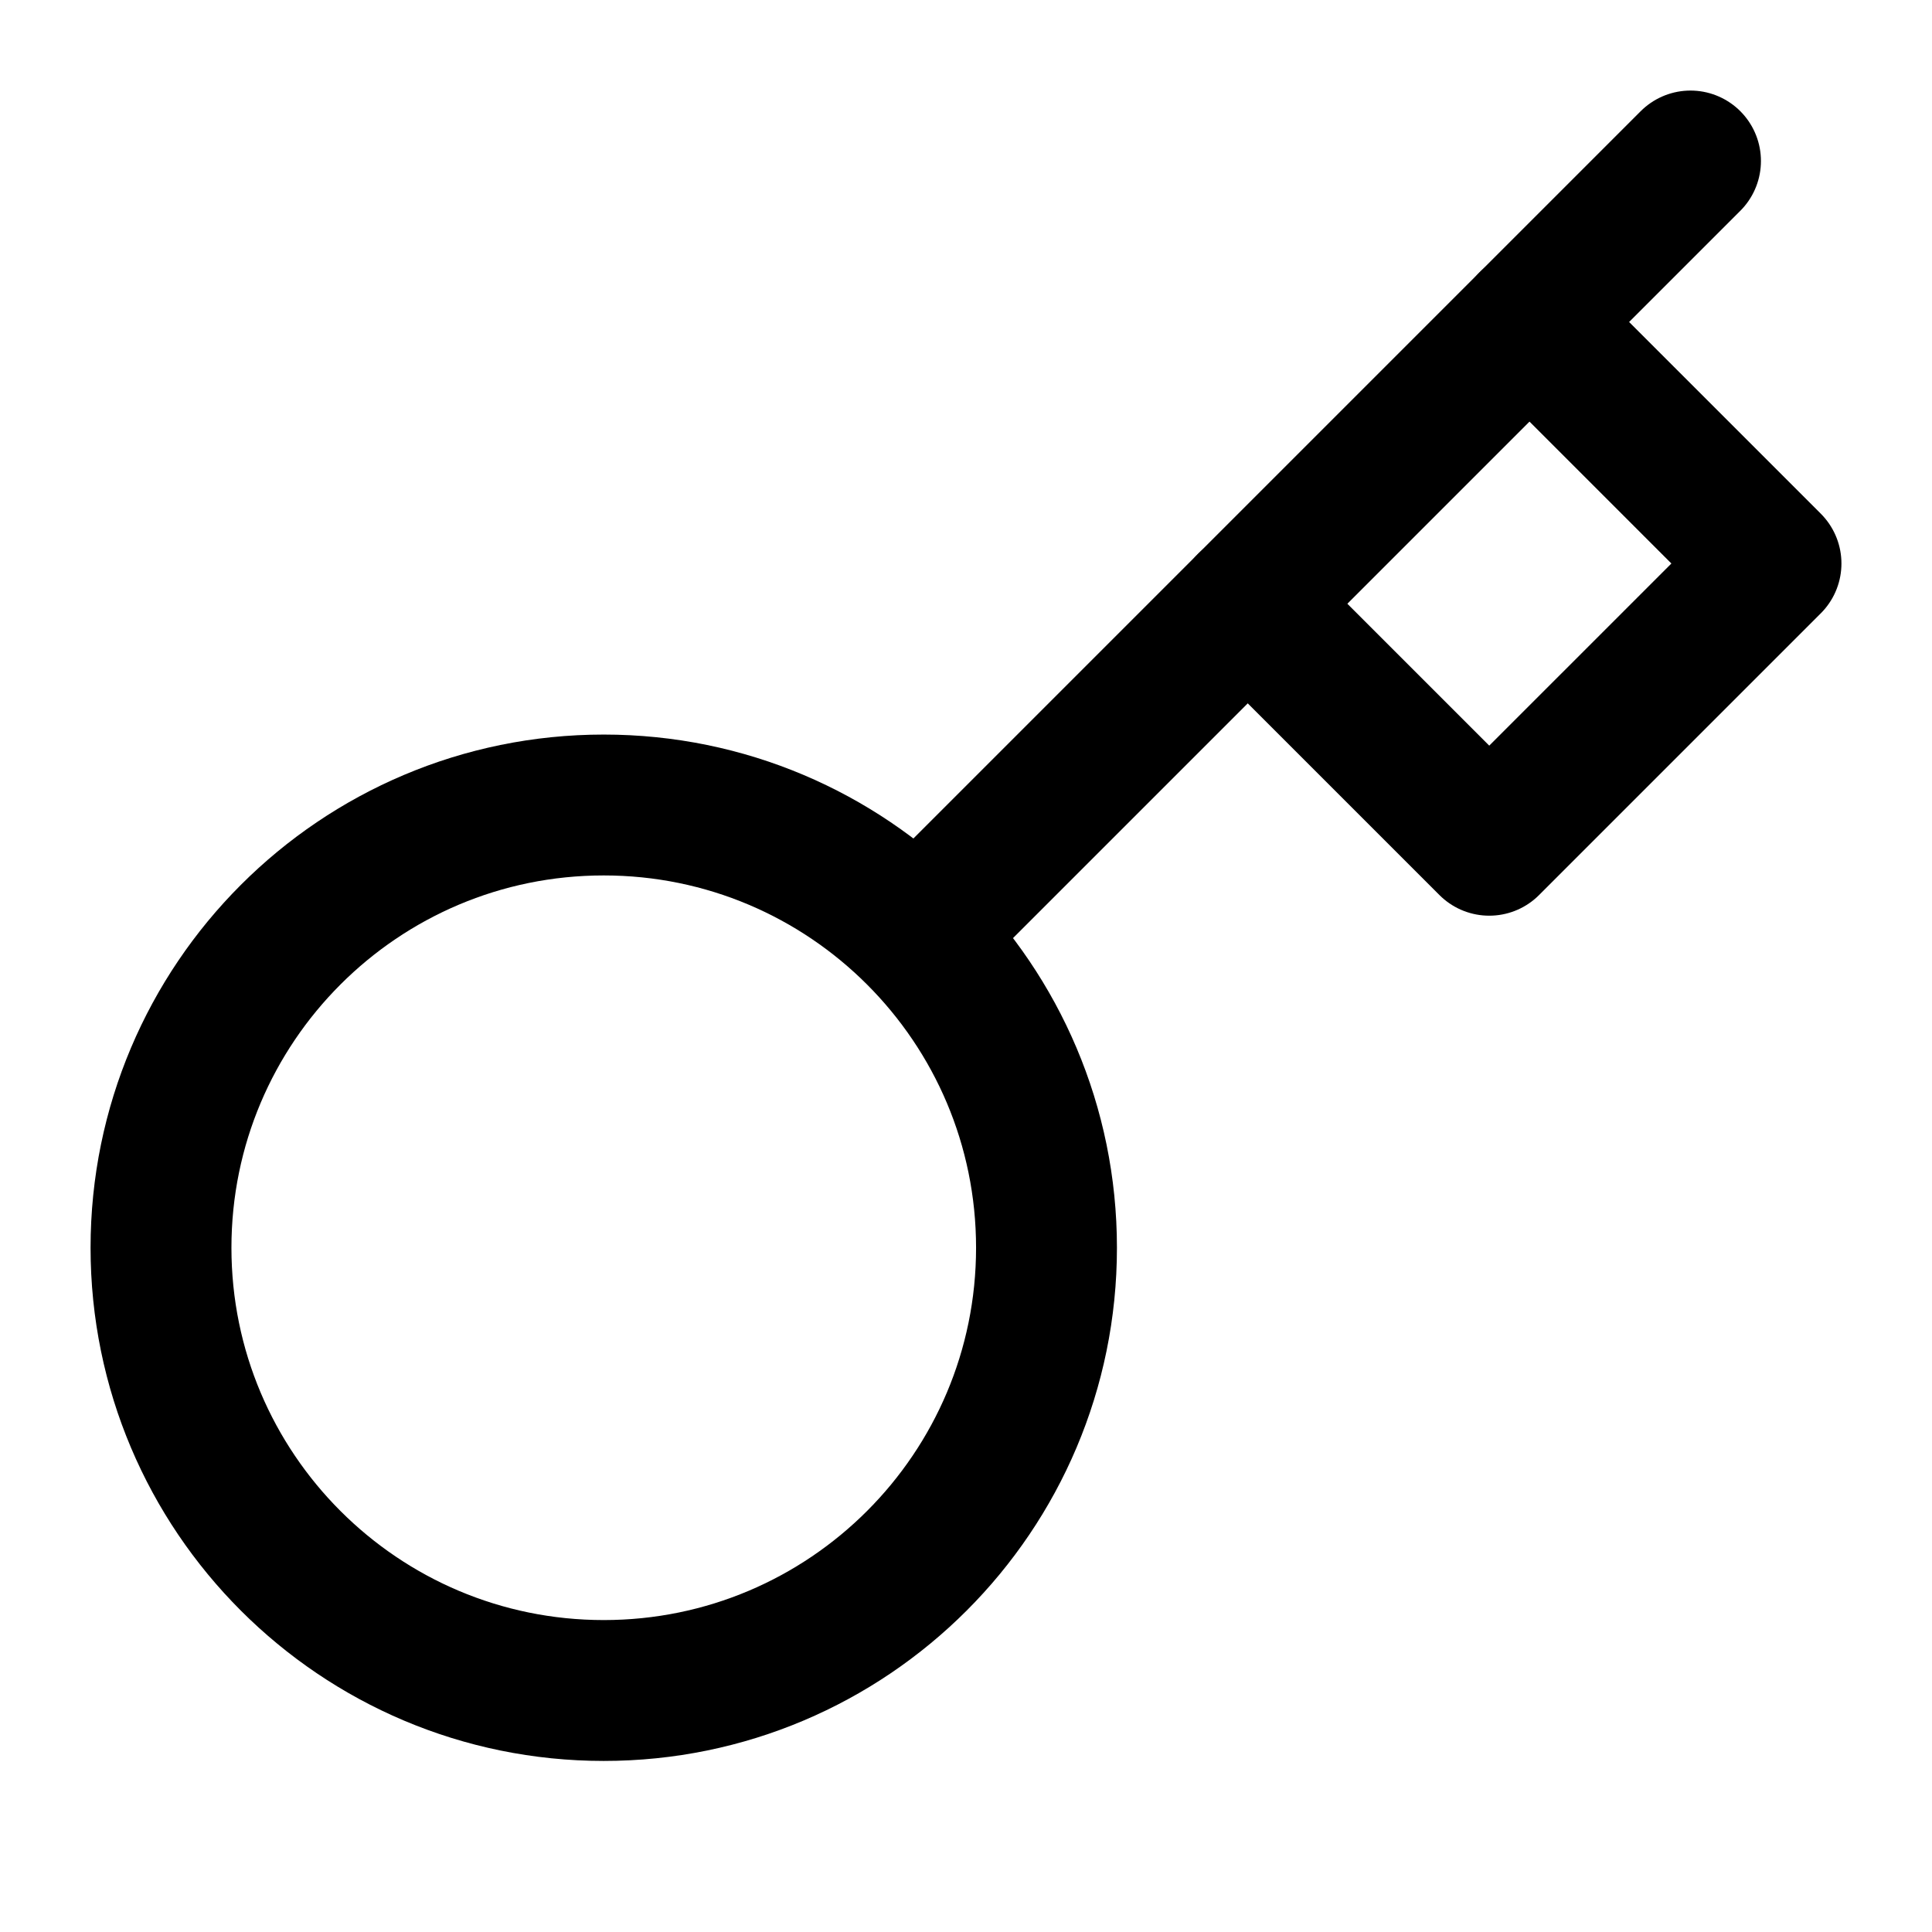
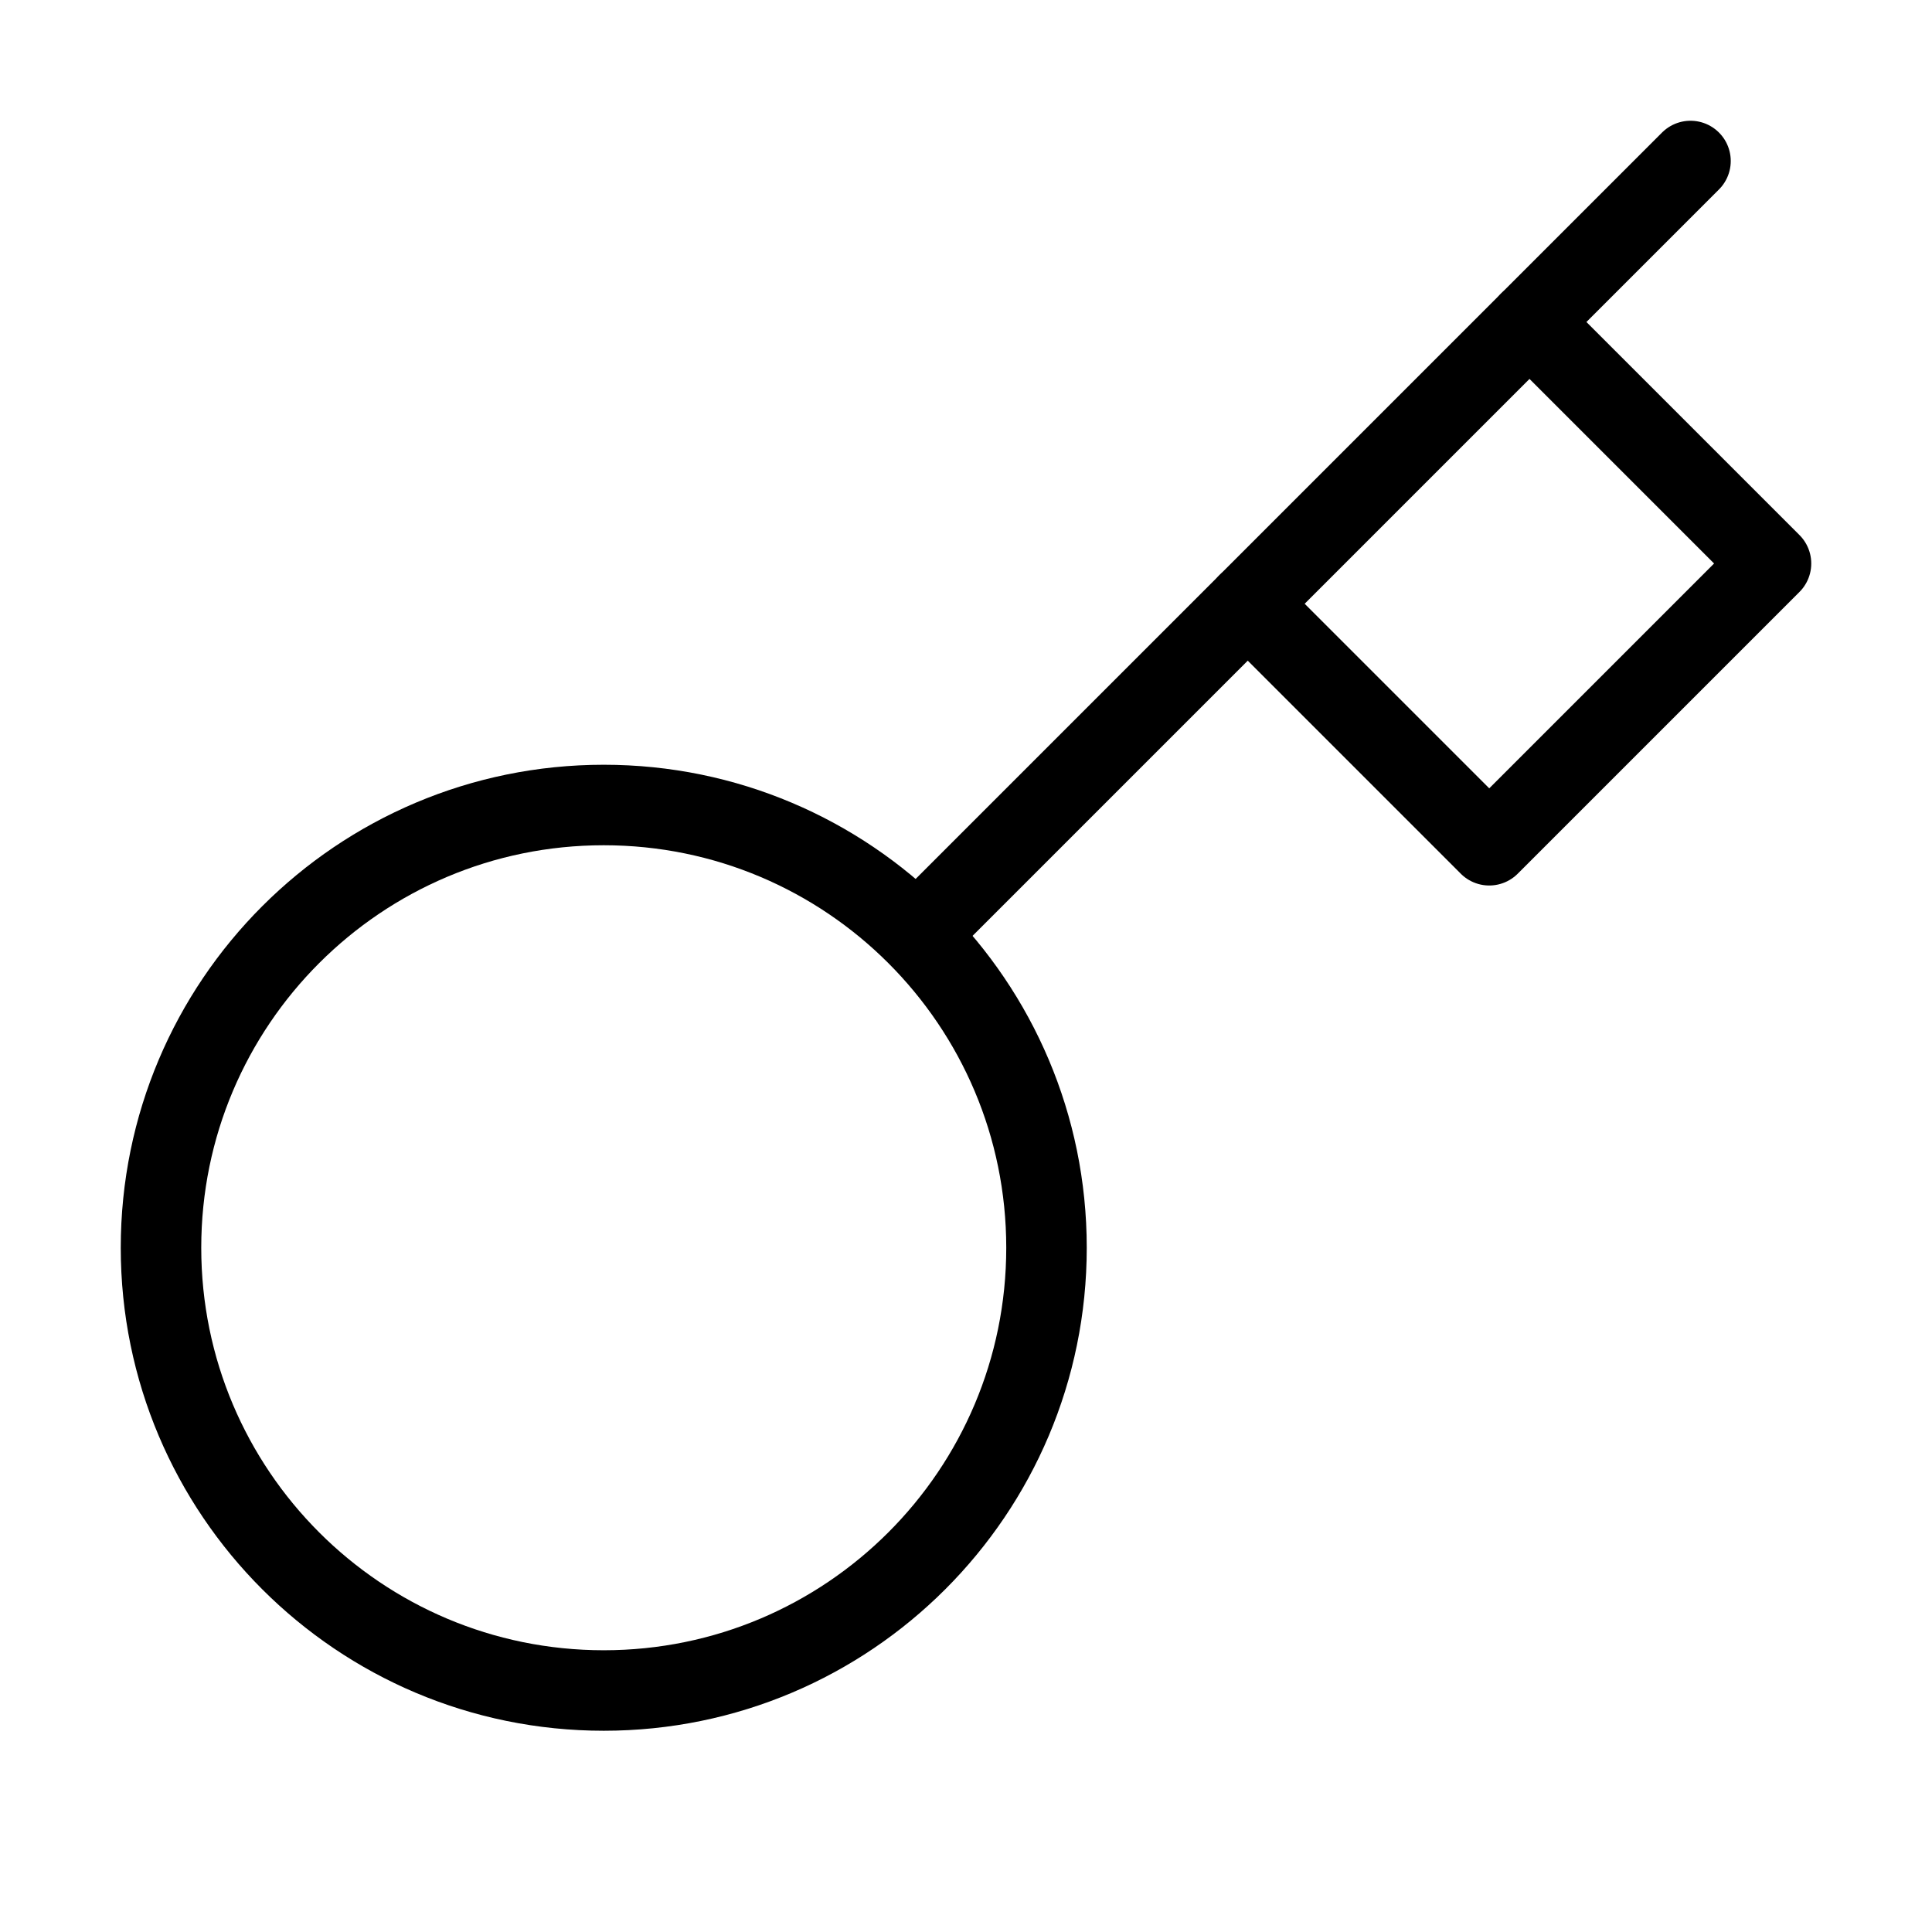
- <svg xmlns="http://www.w3.org/2000/svg" class="ICON_CLASS" viewBox="0 0 24 24" fill="none" stroke="currentColor" stroke-width="1.75" stroke-linecap="round" stroke-linejoin="round" aria-hidden="true">
+ <svg xmlns="http://www.w3.org/2000/svg" class="ICON_CLASS" viewBox="0 0 24 24" fill="none" stroke="currentColor" stroke-linecap="round" stroke-linejoin="round" aria-hidden="true">
  <circle cx="7.5" cy="15.5" r="5.5" />
  <path d="m21 2-9.6 9.6" />
  <path d="m15.5 7.5 3 3L22 7l-3-3" />
</svg>
